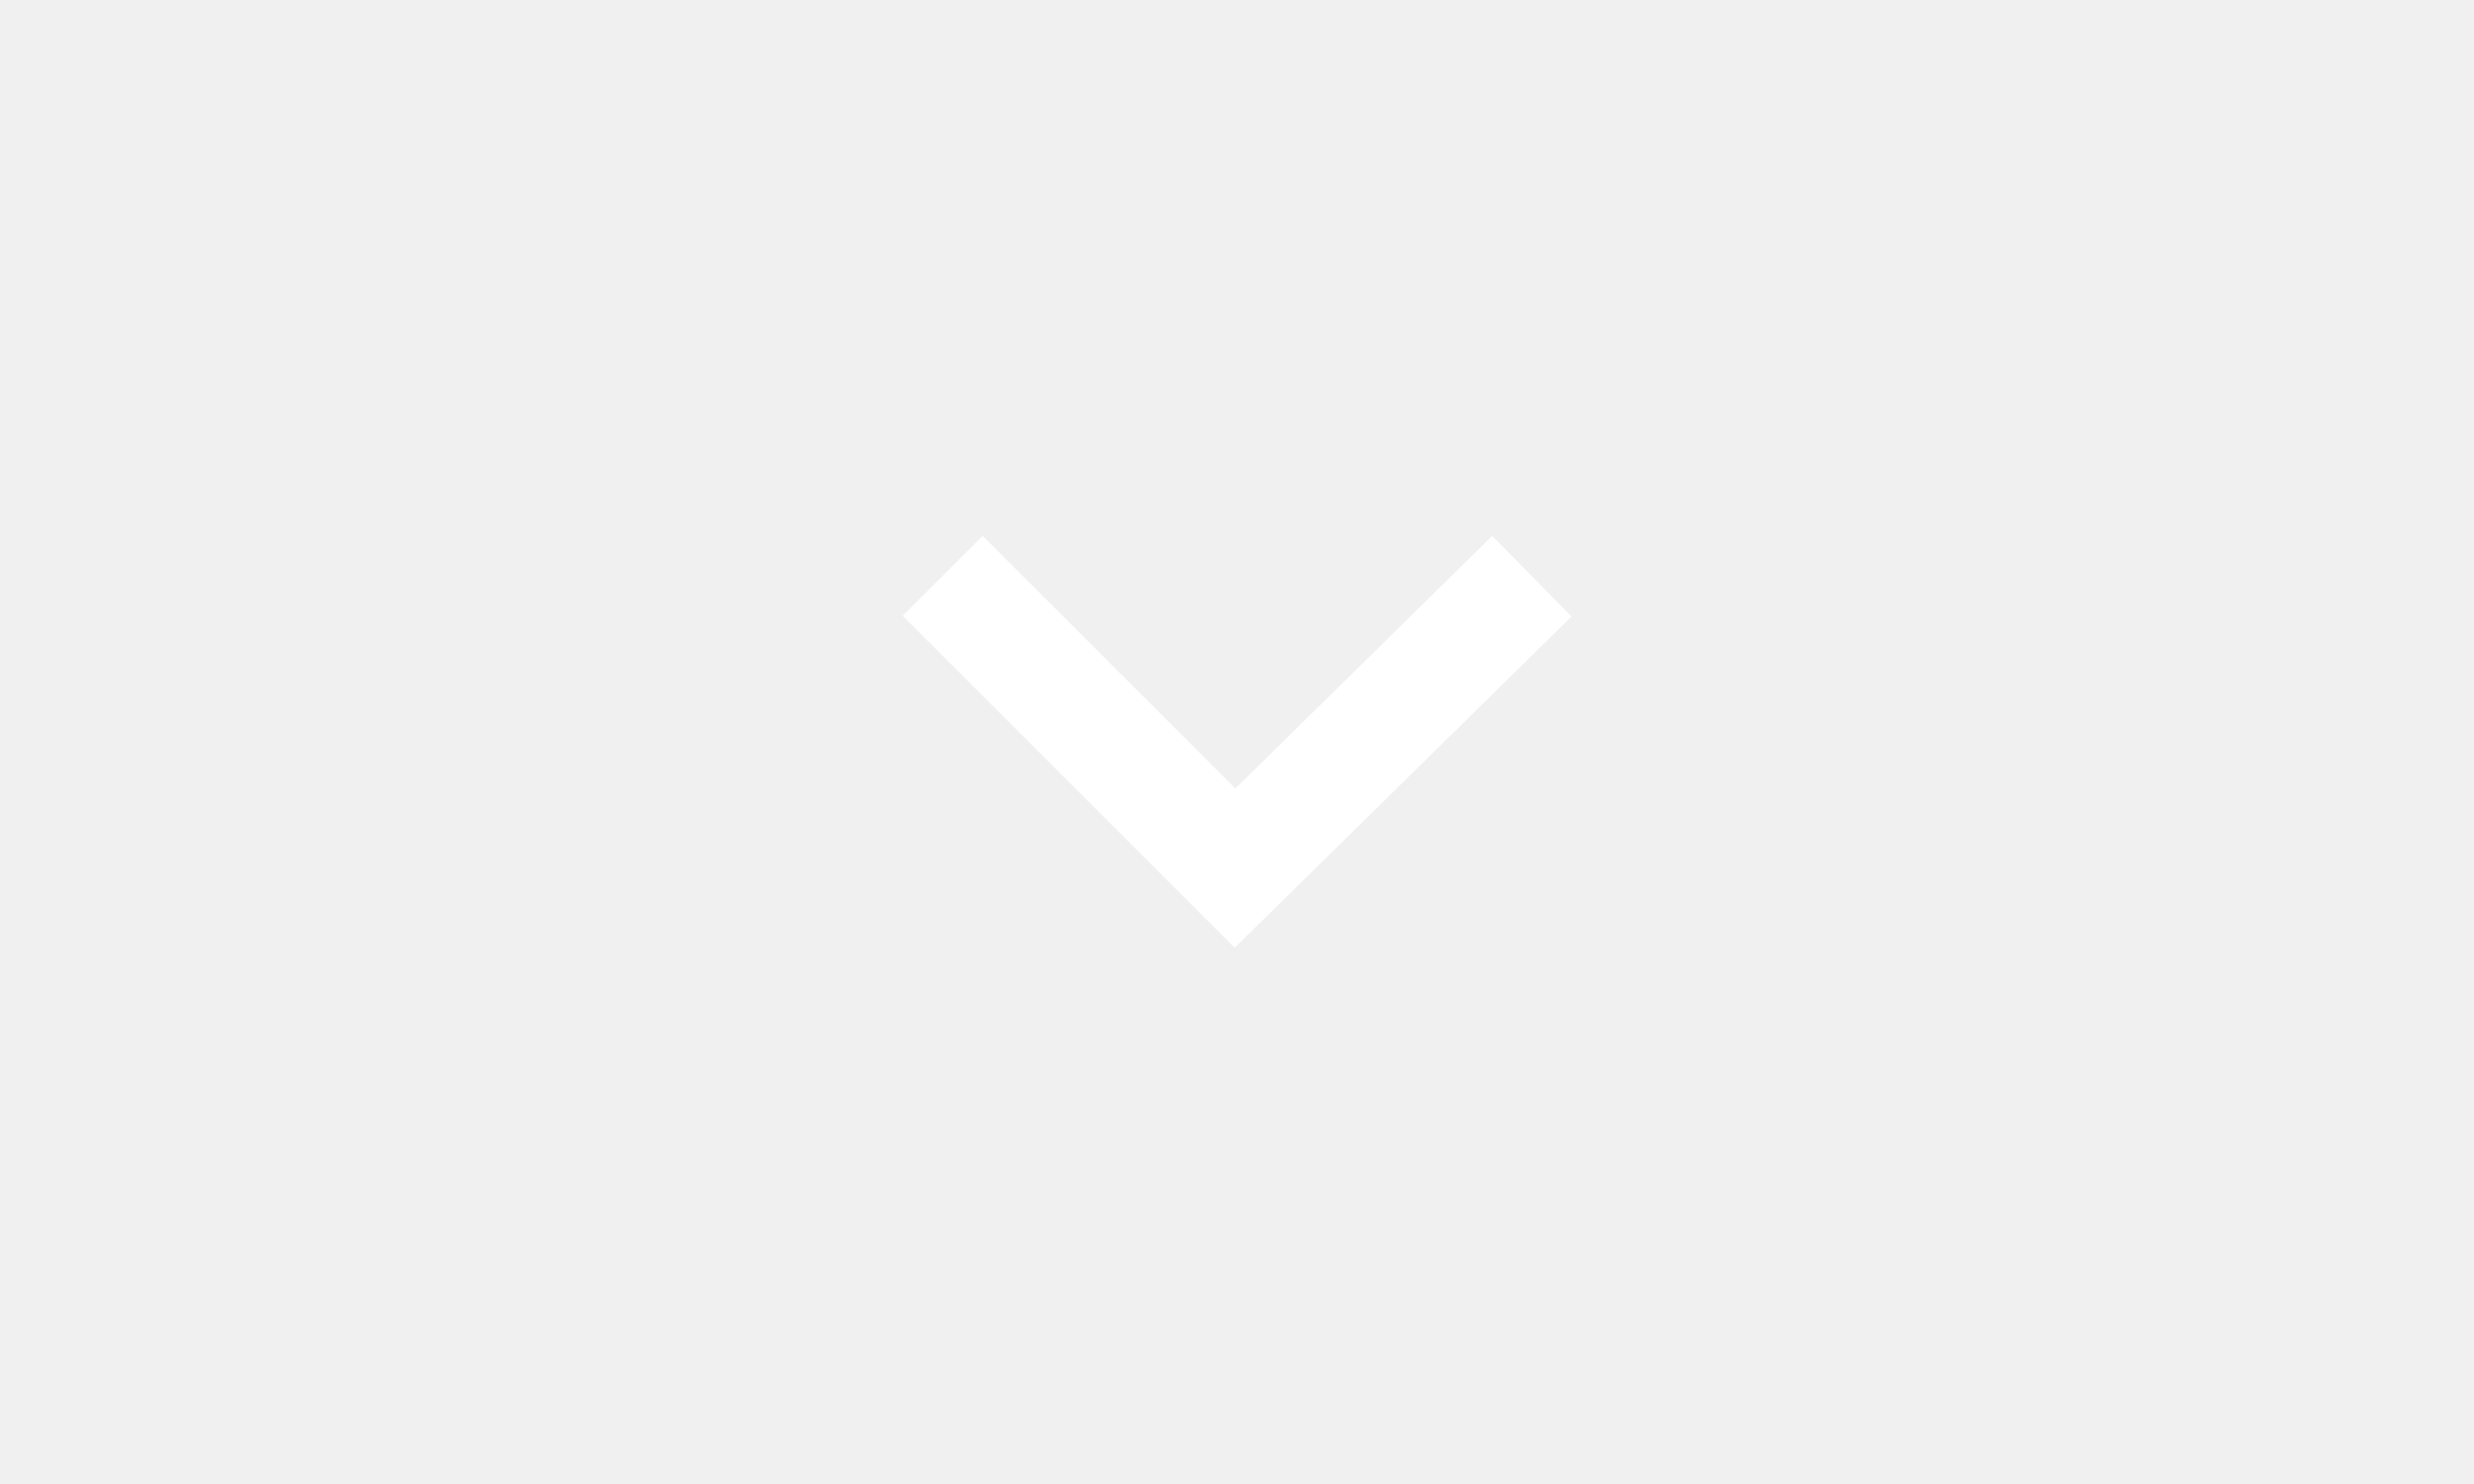
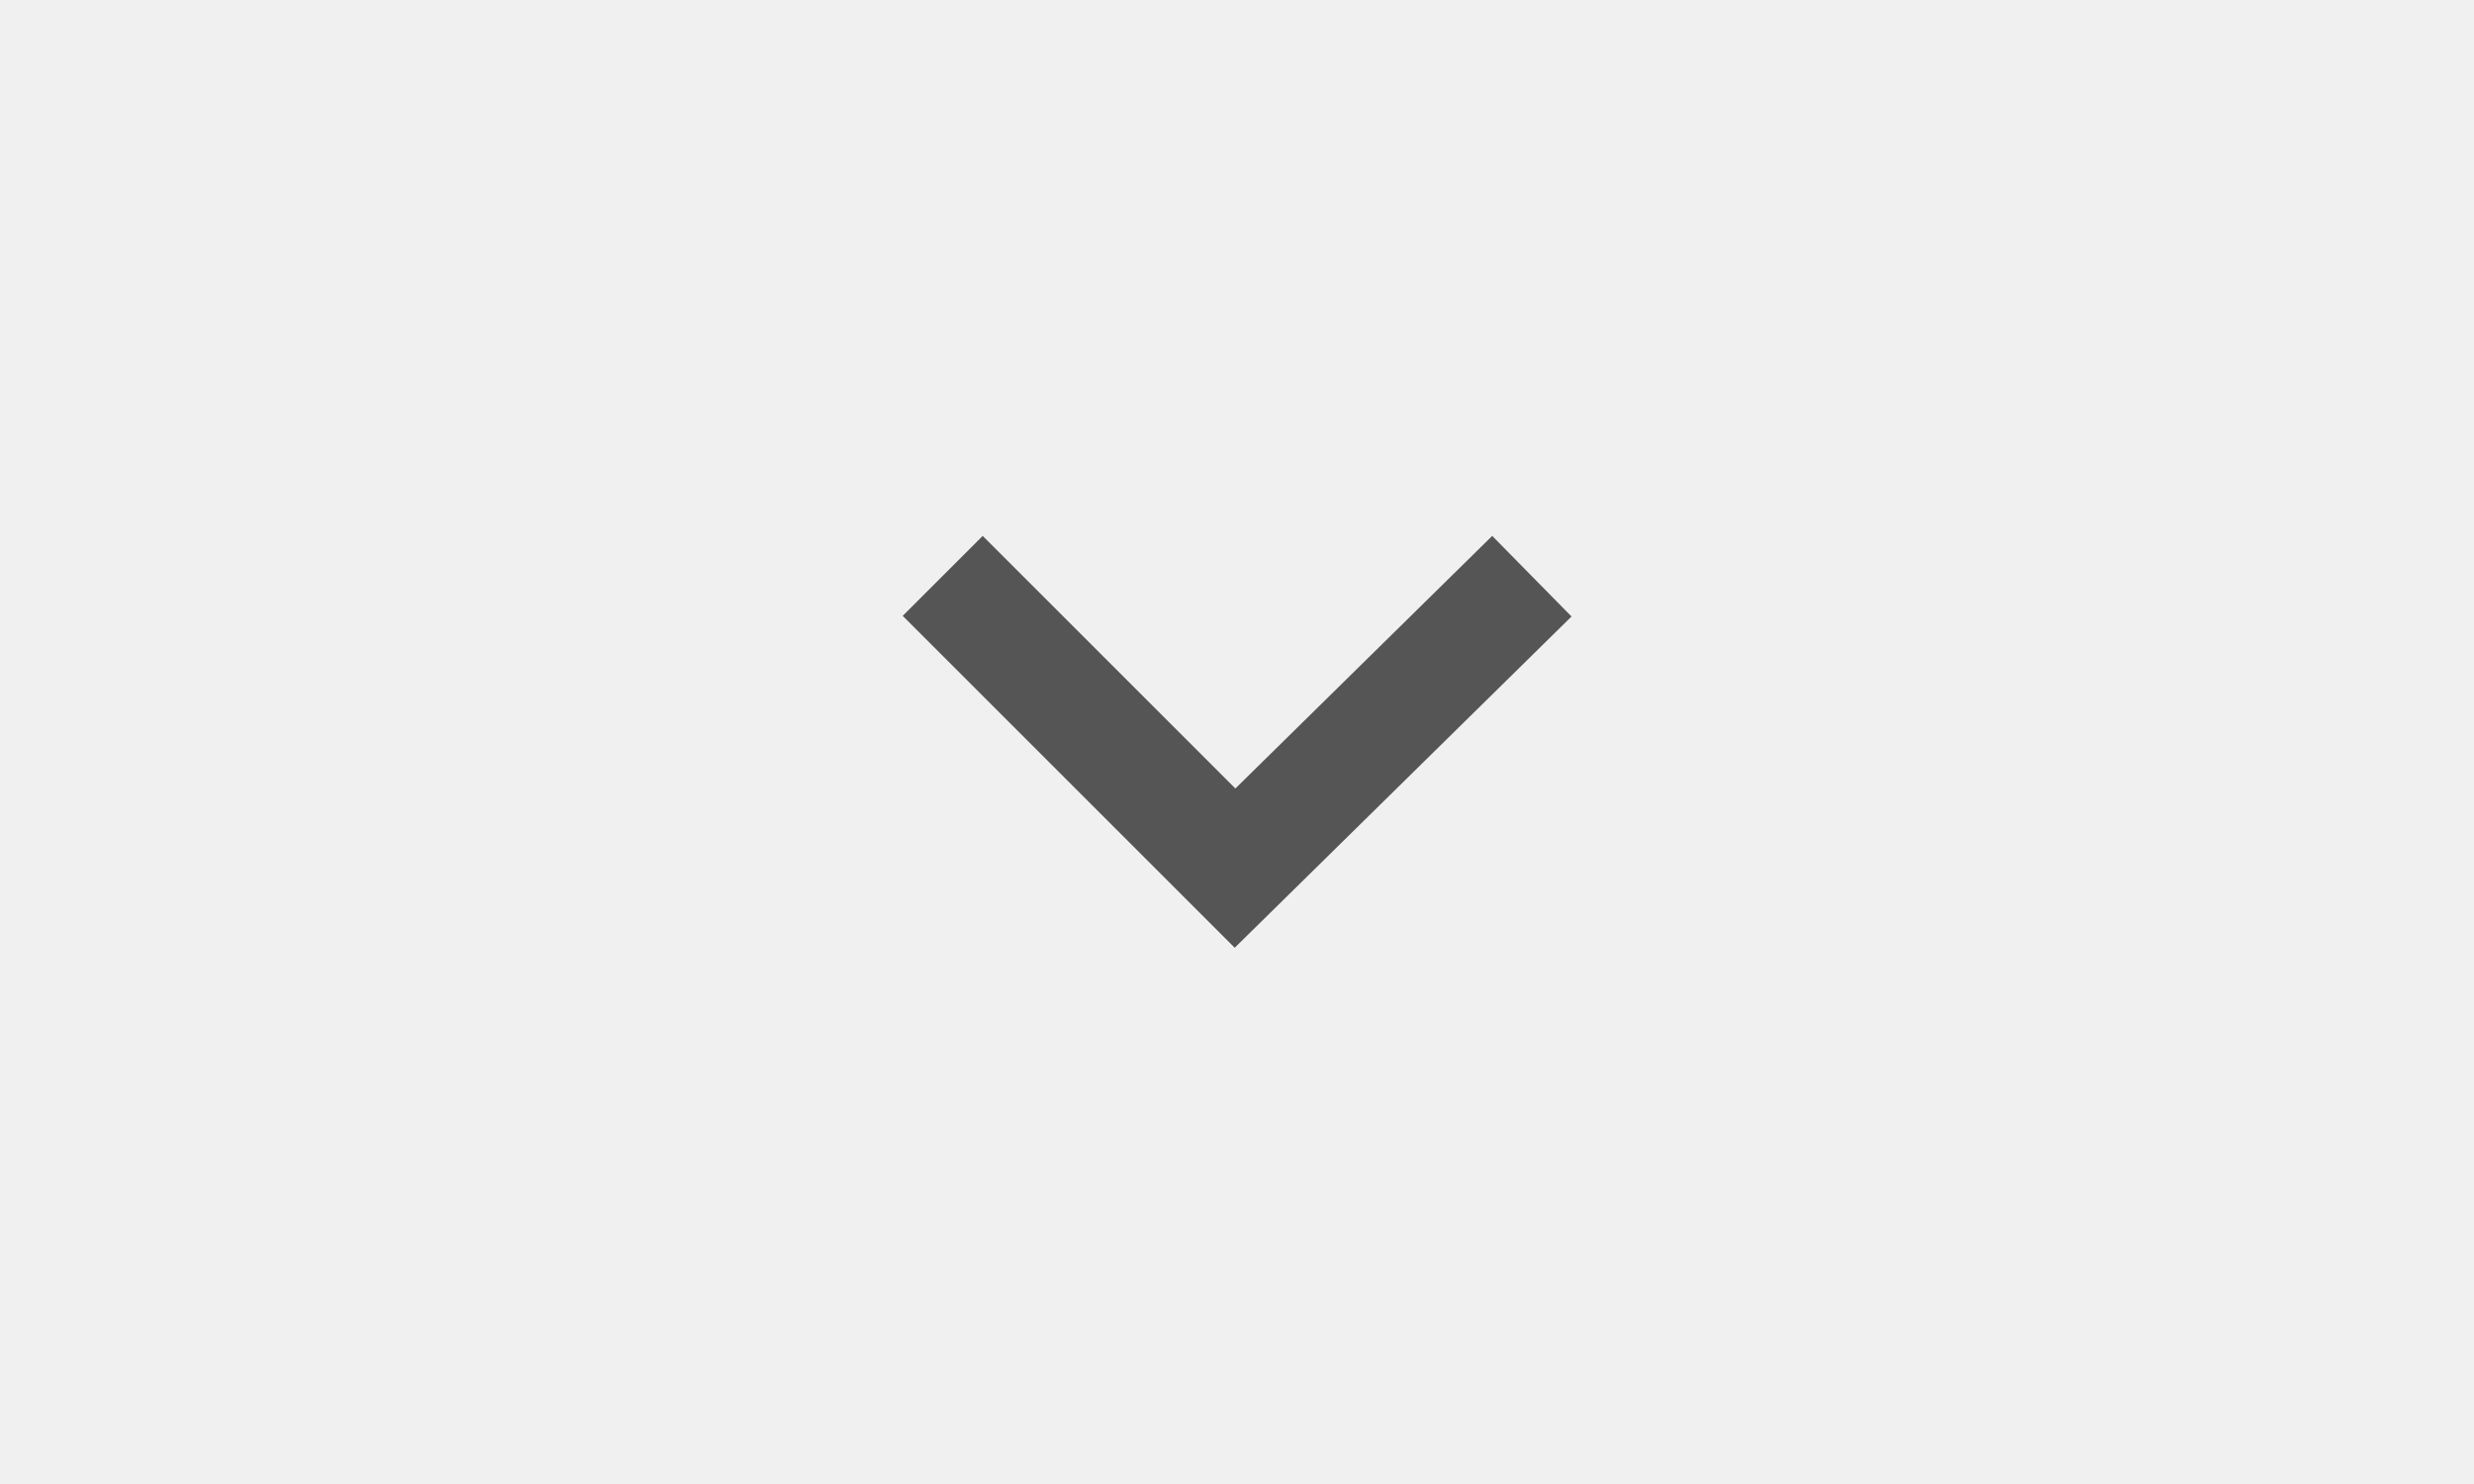
<svg xmlns="http://www.w3.org/2000/svg" version="1.1" width="43.75" height="26.25" id="svg2" xml:space="preserve">
  <defs id="defs6" />
  <g transform="matrix(1.25,0,0,-1.25,0,26.25)" id="g10">
    <g transform="translate(13.9023,12.2852)" id="g12">
-       <path d="M 0,0 3.57,-3.57 7.199,0" id="path14" style="fill:none;stroke:#ffffff;stroke-width:1.6;stroke-linecap:square;stroke-linejoin:miter;stroke-miterlimit:4;stroke-opacity:1;stroke-dasharray:none" />
+       <path d="M 0,0 3.57,-3.57 7.199,0" id="path14" style="fill:none;stroke:#555555;stroke-width:1.6;stroke-linecap:square;stroke-linejoin:miter;stroke-miterlimit:4;stroke-opacity:1;stroke-dasharray:none" />
    </g>
  </g>
</svg>
